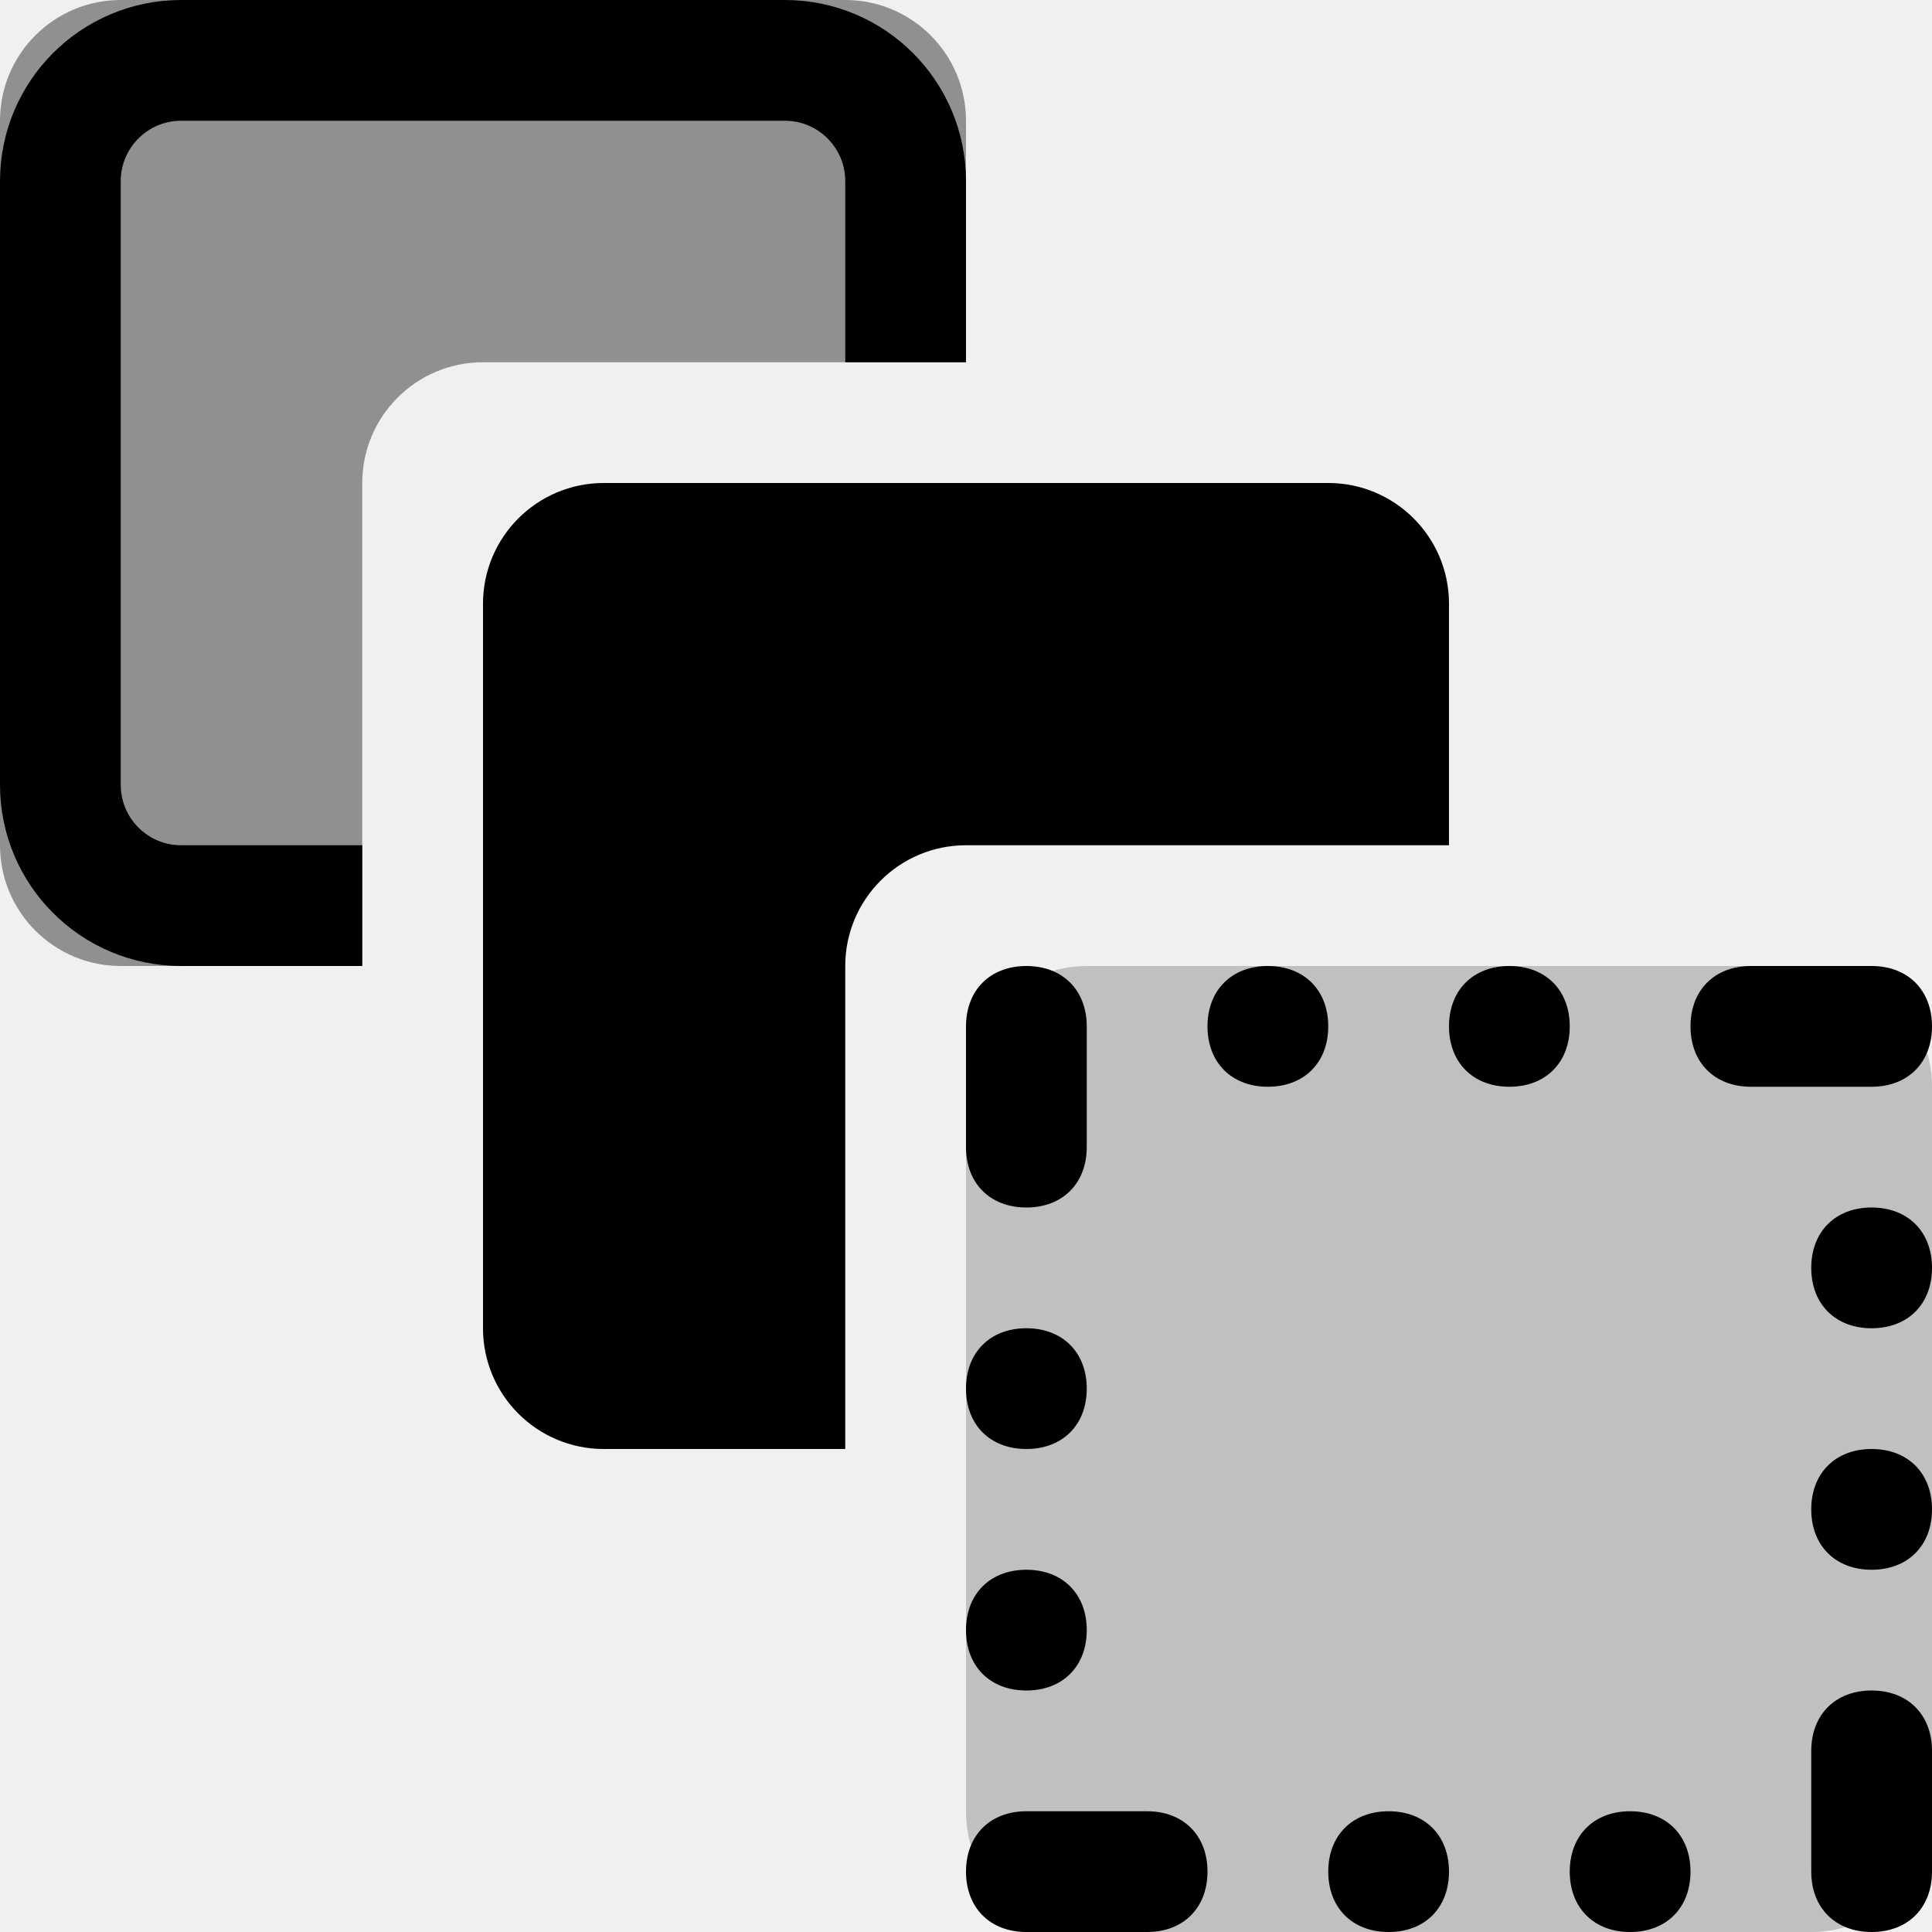
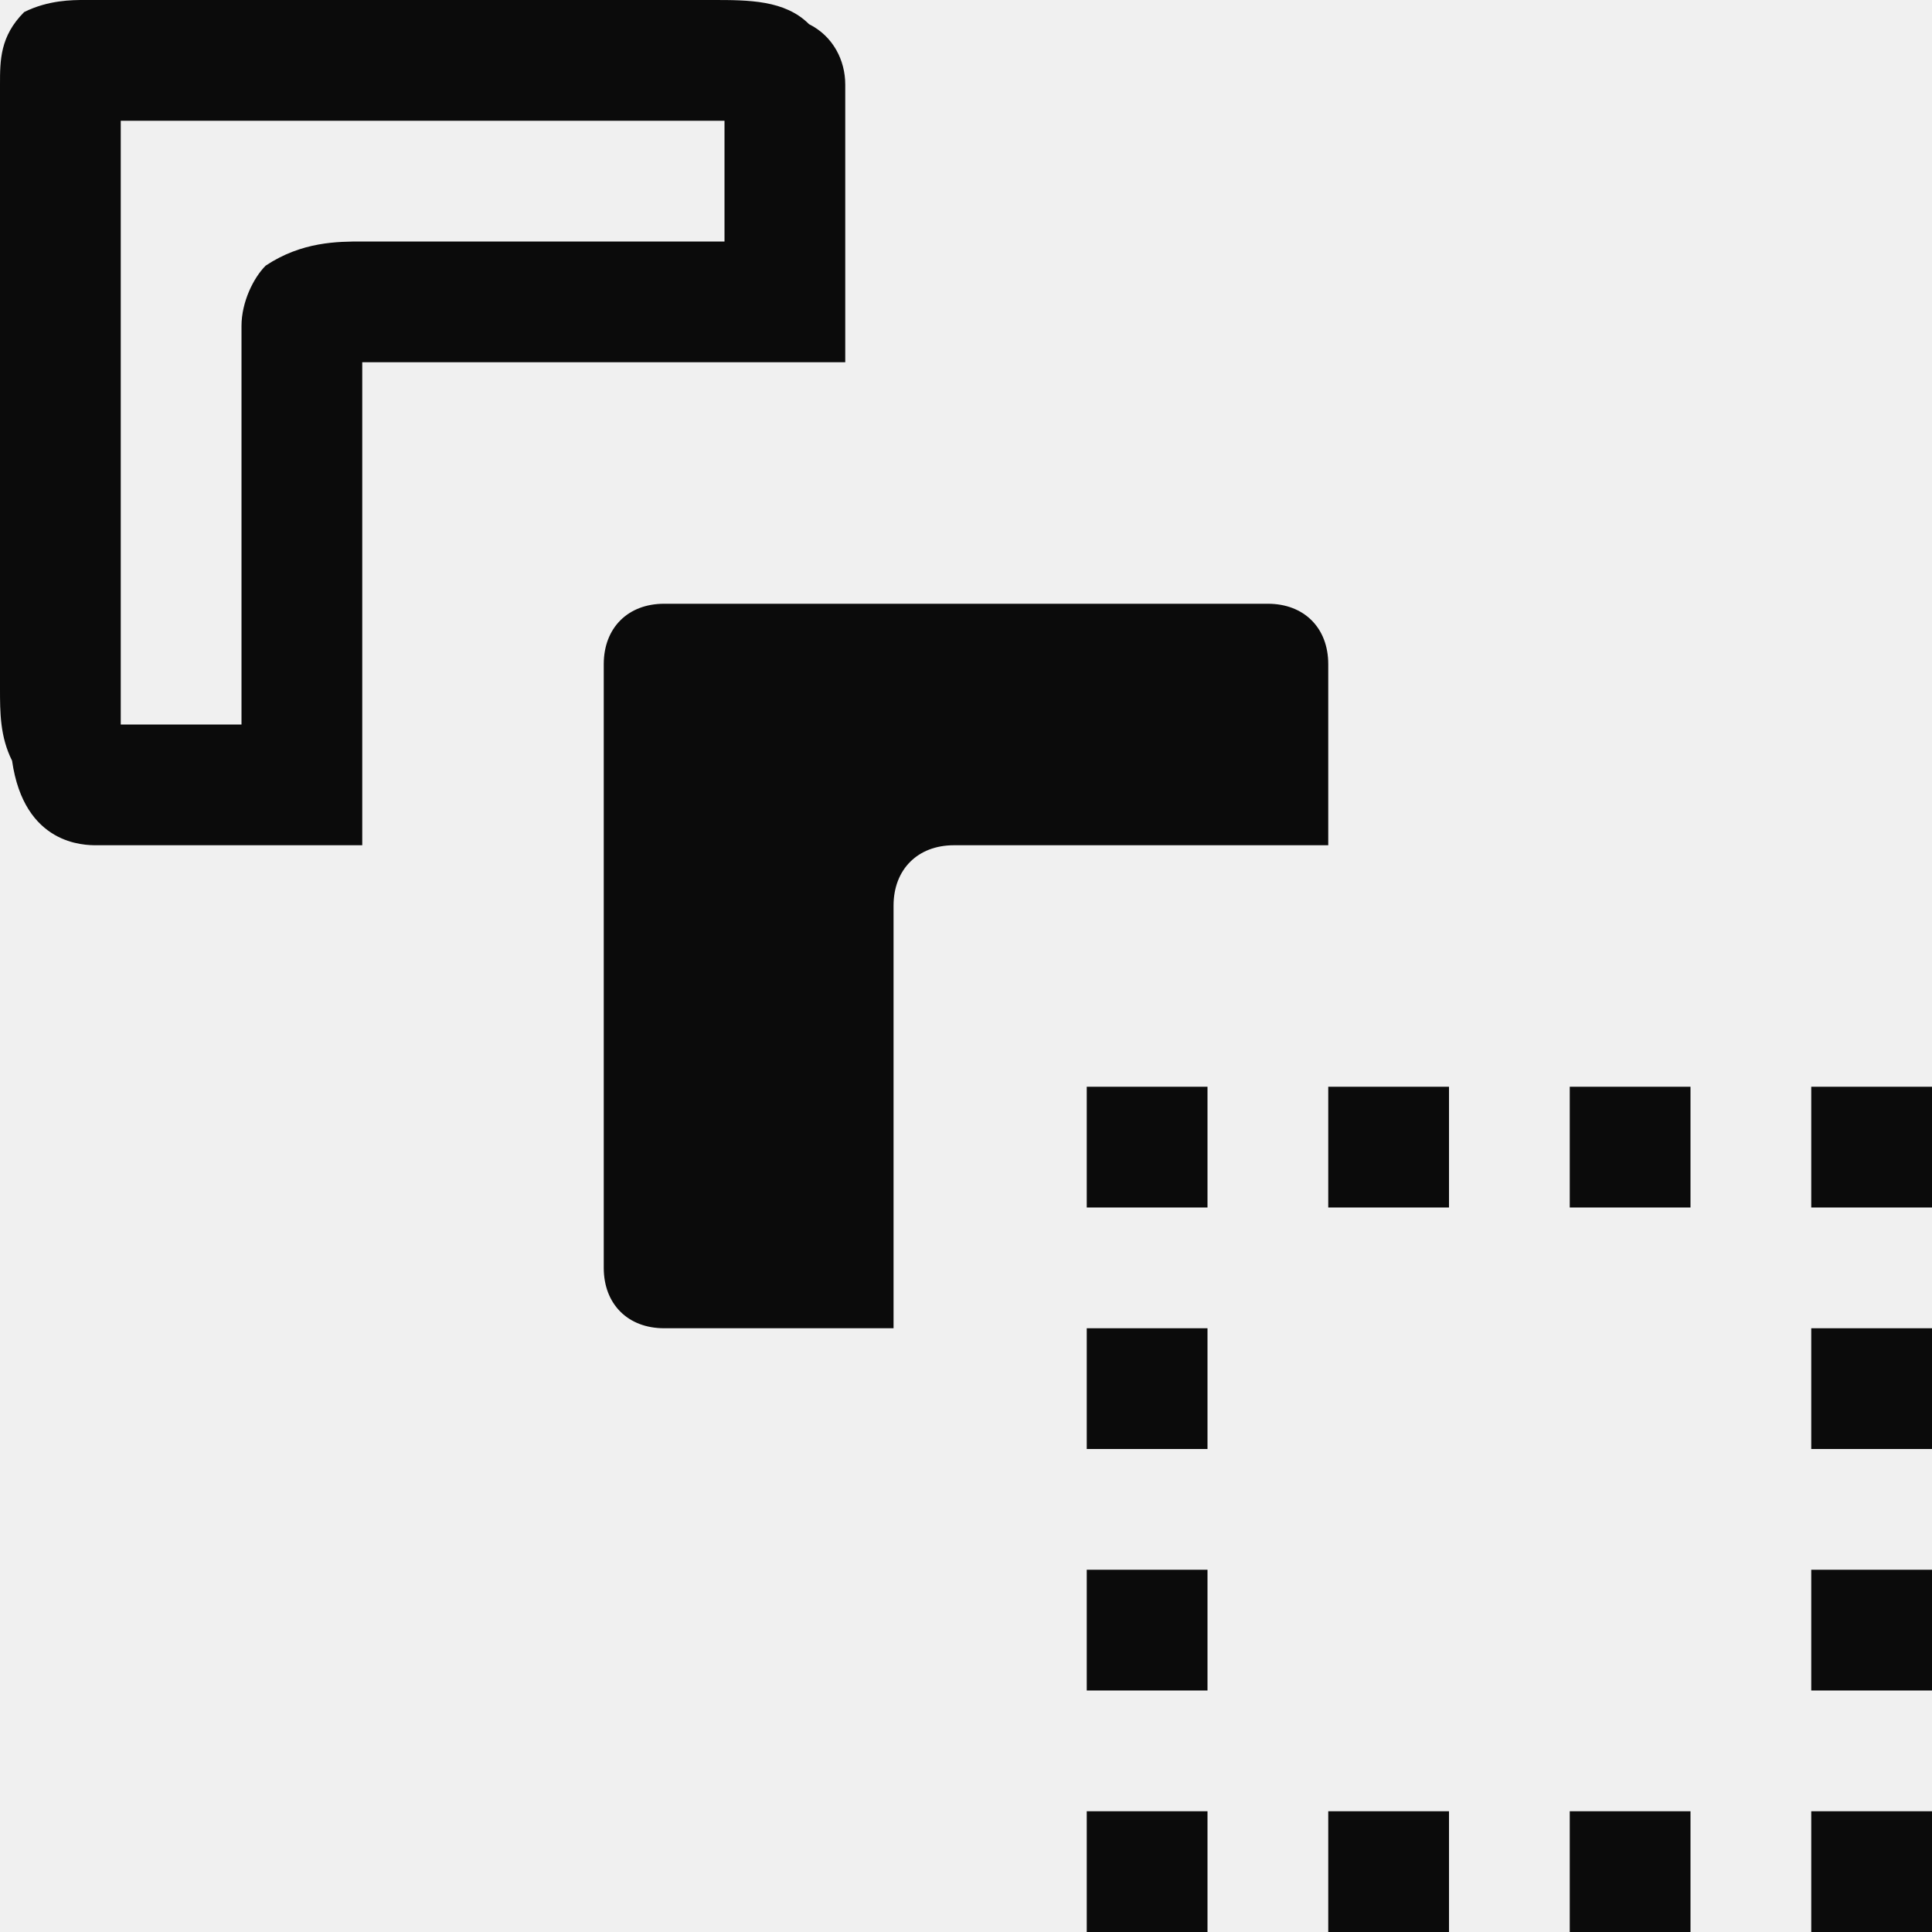
- <svg xmlns="http://www.w3.org/2000/svg" xmlns:xlink="http://www.w3.org/1999/xlink" width="16" height="16" viewBox="0 0 16 16">
-   <defs>
-     <rect id="class-block-maskBG" width="8" height="8" fill="#fff" />
-     <rect id="class-block" width="8" height="8" rx="1" ry="1" />
-     <mask id="mask-block-solid">
-       <use xlink:href="#class-block-maskBG" />
-       <use xlink:href="#class-block" transform="translate(3 3)" fill="#000" />
-     </mask>
-   </defs>
-   <rect x=".5" y=".5" width="7" height="7" rx="1" ry="1" mask="url(#mask-block-solid)" fill="none" stroke="currentColor" stroke-width="1" />
-   <use xlink:href="#class-block" mask="url(#mask-block-solid)" fill="currentColor" fill-opacity=".4" />
-   <use xlink:href="#class-block" mask="url(#mask-block-solid)" fill="currentColor" transform="translate(4 4)" />
-   <g transform="translate(8 8)" fill="currentColor">
-     <path d="M2.5,0C2.2,0,2,0.2,2,0.5C2,0.8,2.2,1,2.5,1C2.8,1,3,0.8,3,0.5 C3,0.2,2.8,0,2.5,0z M4.5,0C4.2,0,4,0.2,4,0.5C4,0.8,4.2,1,4.5,1C4.8,1,5,0.8,5,0.5C5,0.2,4.8,0,4.5,0z M0.5,6C0.8,6,1,5.8,1,5.5 C1,5.2,0.8,5,0.5,5C0.2,5,0,5.2,0,5.5C0,5.8,0.2,6,0.5,6z M0.5,4C0.8,4,1,3.8,1,3.5C1,3.2,0.8,3,0.5,3C0.2,3,0,3.2,0,3.5 C0,3.8,0.2,4,0.5,4z M7.5,2C7.2,2,7,2.2,7,2.5C7,2.8,7.2,3,7.5,3C7.8,3,8,2.8,8,2.5C8,2.2,7.8,2,7.5,2z M7.5,4C7.2,4,7,4.2,7,4.5 C7,4.8,7.2,5,7.5,5C7.8,5,8,4.8,8,4.5C8,4.2,7.8,4,7.5,4z M5.5,7C5.2,7,5,7.2,5,7.5C5,7.8,5.2,8,5.5,8C5.8,8,6,7.8,6,7.5 C6,7.2,5.8,7,5.5,7z M3.5,7C3.2,7,3,7.2,3,7.5C3,7.8,3.2,8,3.5,8C3.8,8,4,7.8,4,7.5C4,7.2,3.8,7,3.5,7z M0.5,2C0.8,2,1,1.8,1,1.5v-1 C1,0.2,0.8,0,0.5,0C0.2,0,0,0.2,0,0.5v1C0,1.8,0.2,2,0.5,2z M8,0.5C8,0.2,7.8,0,7.5,0h-1C6.2,0,6,0.2,6,0.5C6,0.8,6.2,1,6.5,1h1 C7.8,1,8,0.8,8,0.5z M7.5,6C7.2,6,7,6.2,7,6.5v1C7,7.8,7.2,8,7.5,8C7.8,8,8,7.8,8,7.5v-1C8,6.2,7.8,6,7.5,6z M1.5,7h-1 C0.2,7,0,7.2,0,7.5C0,7.8,0.2,8,0.5,8h1C1.8,8,2,7.8,2,7.5C2,7.2,1.8,7,1.5,7z" />
-     <use xlink:href="#class-block" fill-opacity=".2" />
-   </g>
+ <svg xmlns="http://www.w3.org/2000/svg" width="16" height="16" viewBox="0 0 16 16" fill="#0b0b0b">
+   <path d="M11 7V5.5c0-.3-.2-.5-.5-.5h-5c-.3 0-.5.2-.5.5v5c0 .3.2.5.5.5h1.9V7.5c0-.3.2-.5.5-.5H11zM3 7H.8c-.1 0-.6 0-.7-.7-.1-.2-.1-.4-.1-.6v-5C0 .5 0 .3.2.1.4 0 .6 0 .7 0h5.2c.3 0 .6 0 .8.2.2.1.3.3.3.5V3H3v4zM1 6h1V2.7c0-.2.1-.4.2-.5.3-.2.6-.2.8-.2h3V1H1v5z" />
+   <path d="M9 9h1v1H9V9zm5 1h-1V9h1v1zm-2 0h-1V9h1v1zm3-1h1v1h-1V9zm1 5h-1v-1h1v1zm0-2h-1v-1h1v1zm-1 3h1v1h-1v-1zm-1 1h-1v-1h1v1zm-2 0h-1v-1h1v1zm-3-1h1v1H9v-1zm1-1H9v-1h1v1zm0-2H9v-1h1v1z" />
</svg>
